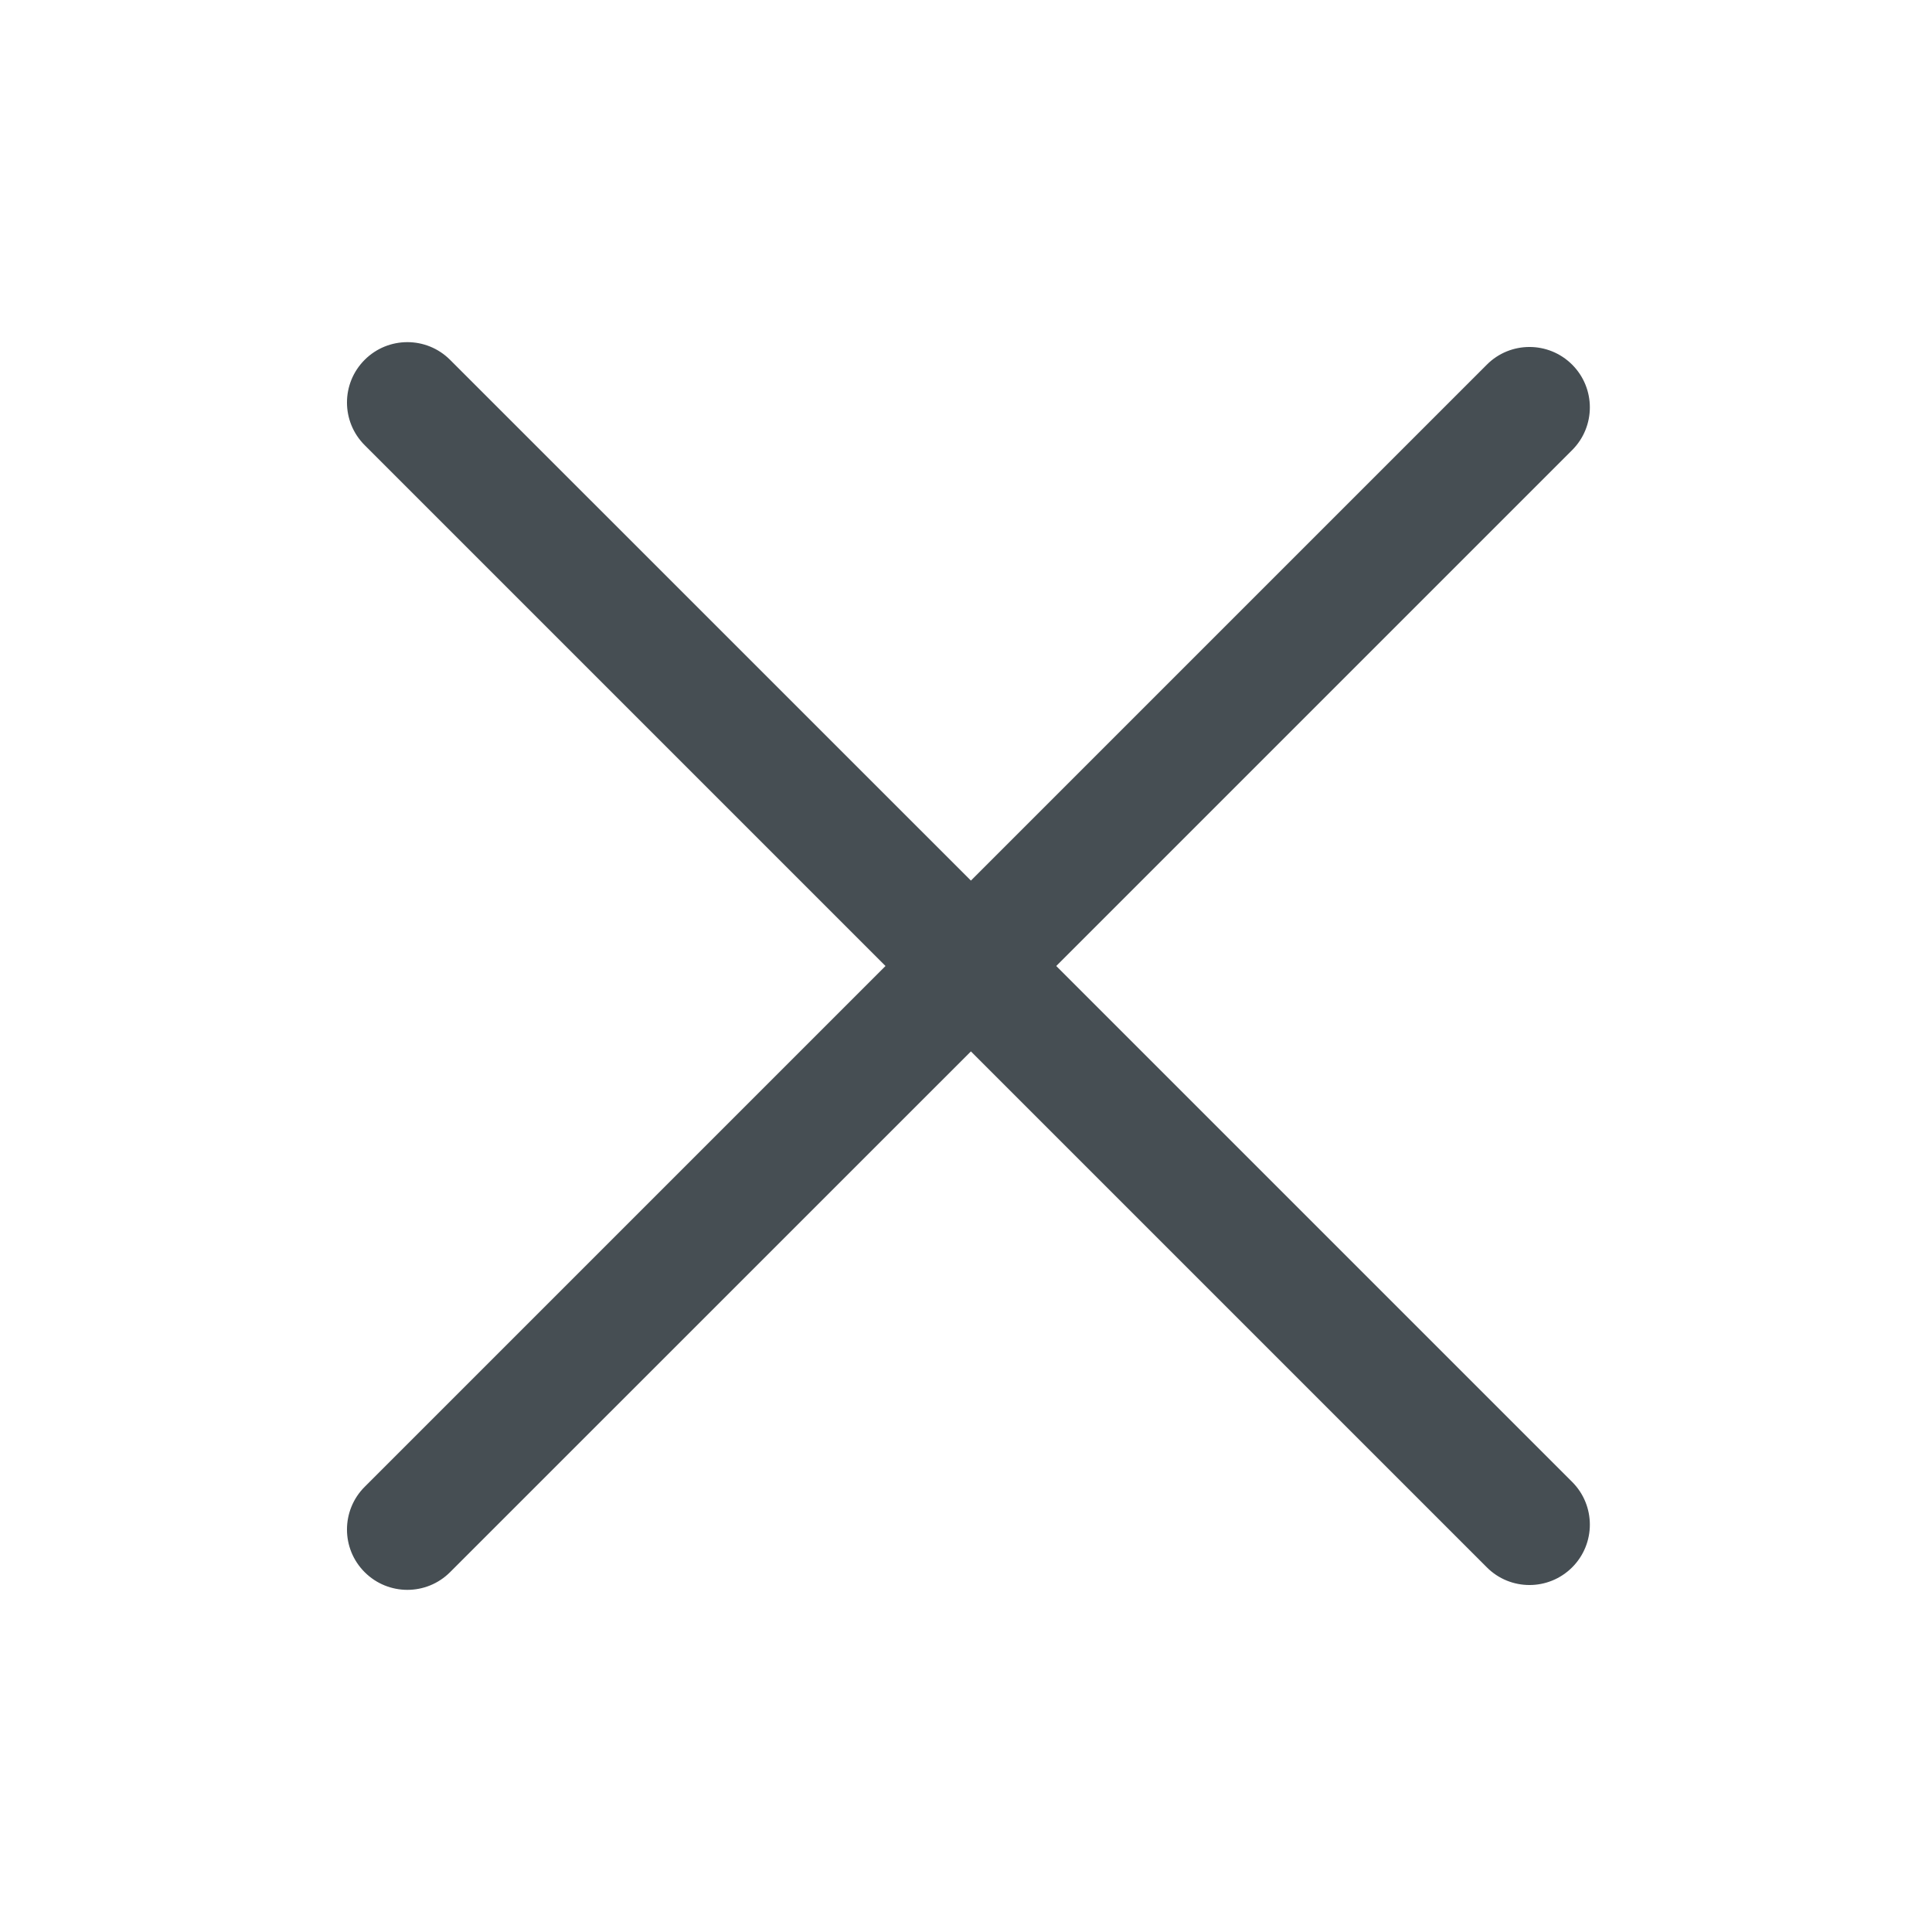
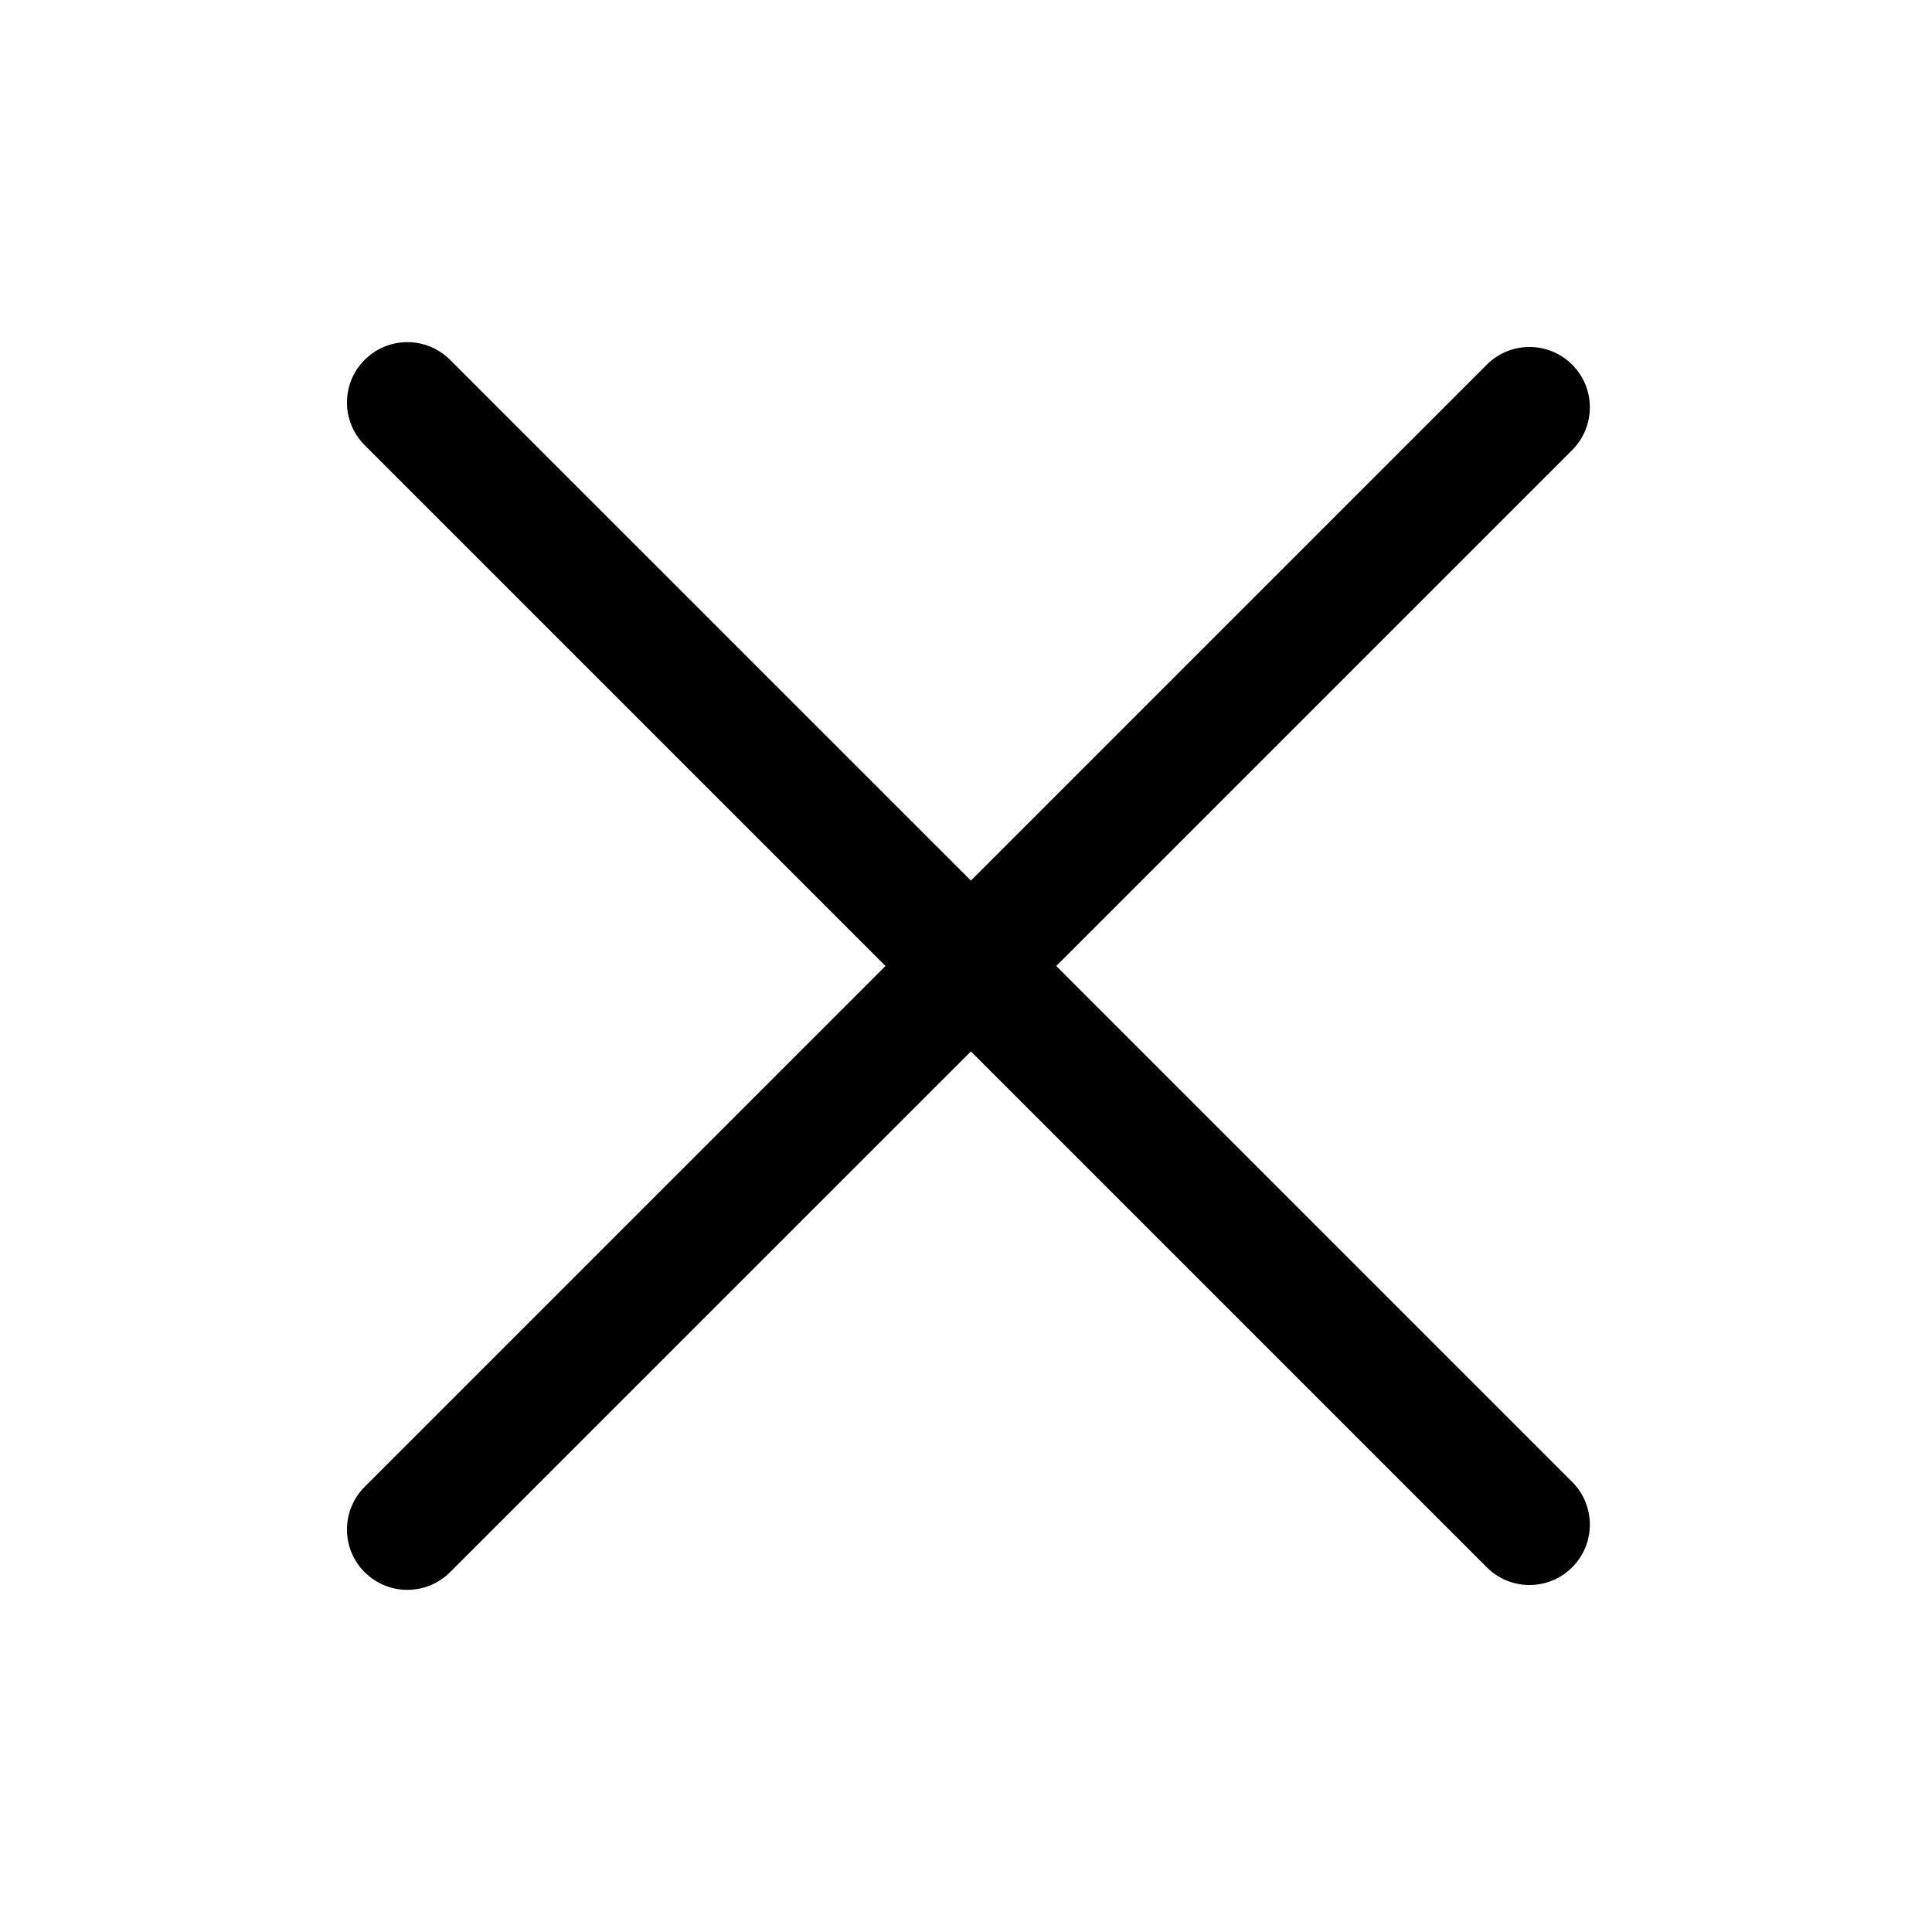
- <svg xmlns="http://www.w3.org/2000/svg" width="24" height="24" viewBox="0 0 24 24" fill="none">
-   <path fill-rule="evenodd" clip-rule="evenodd" d="M5.591 4.47C5.298 4.177 4.823 4.177 4.53 4.47C4.237 4.763 4.237 5.237 4.53 5.53L11 12L4.53 18.47C4.237 18.763 4.237 19.238 4.53 19.53C4.823 19.823 5.298 19.823 5.591 19.53L12.061 13.061L18.47 19.47C18.762 19.763 19.237 19.763 19.53 19.47C19.823 19.177 19.823 18.702 19.53 18.409L13.121 12L19.53 5.591C19.823 5.298 19.823 4.823 19.53 4.53C19.237 4.237 18.762 4.237 18.47 4.53L12.061 10.939L5.591 4.47Z" fill="#464E53" />
+ <svg xmlns="http://www.w3.org/2000/svg" width="24" height="24" viewBox="0 0 24 24">
+   <path fill-rule="evenodd" clip-rule="evenodd" d="M5.591 4.47C5.298 4.177 4.823 4.177 4.53 4.47C4.237 4.763 4.237 5.237 4.53 5.53L11 12L4.53 18.47C4.237 18.763 4.237 19.238 4.53 19.53C4.823 19.823 5.298 19.823 5.591 19.53L12.061 13.061L18.47 19.47C18.762 19.763 19.237 19.763 19.53 19.47C19.823 19.177 19.823 18.702 19.53 18.409L13.121 12L19.53 5.591C19.823 5.298 19.823 4.823 19.53 4.53C19.237 4.237 18.762 4.237 18.47 4.53L12.061 10.939L5.591 4.47Z" />
</svg>
